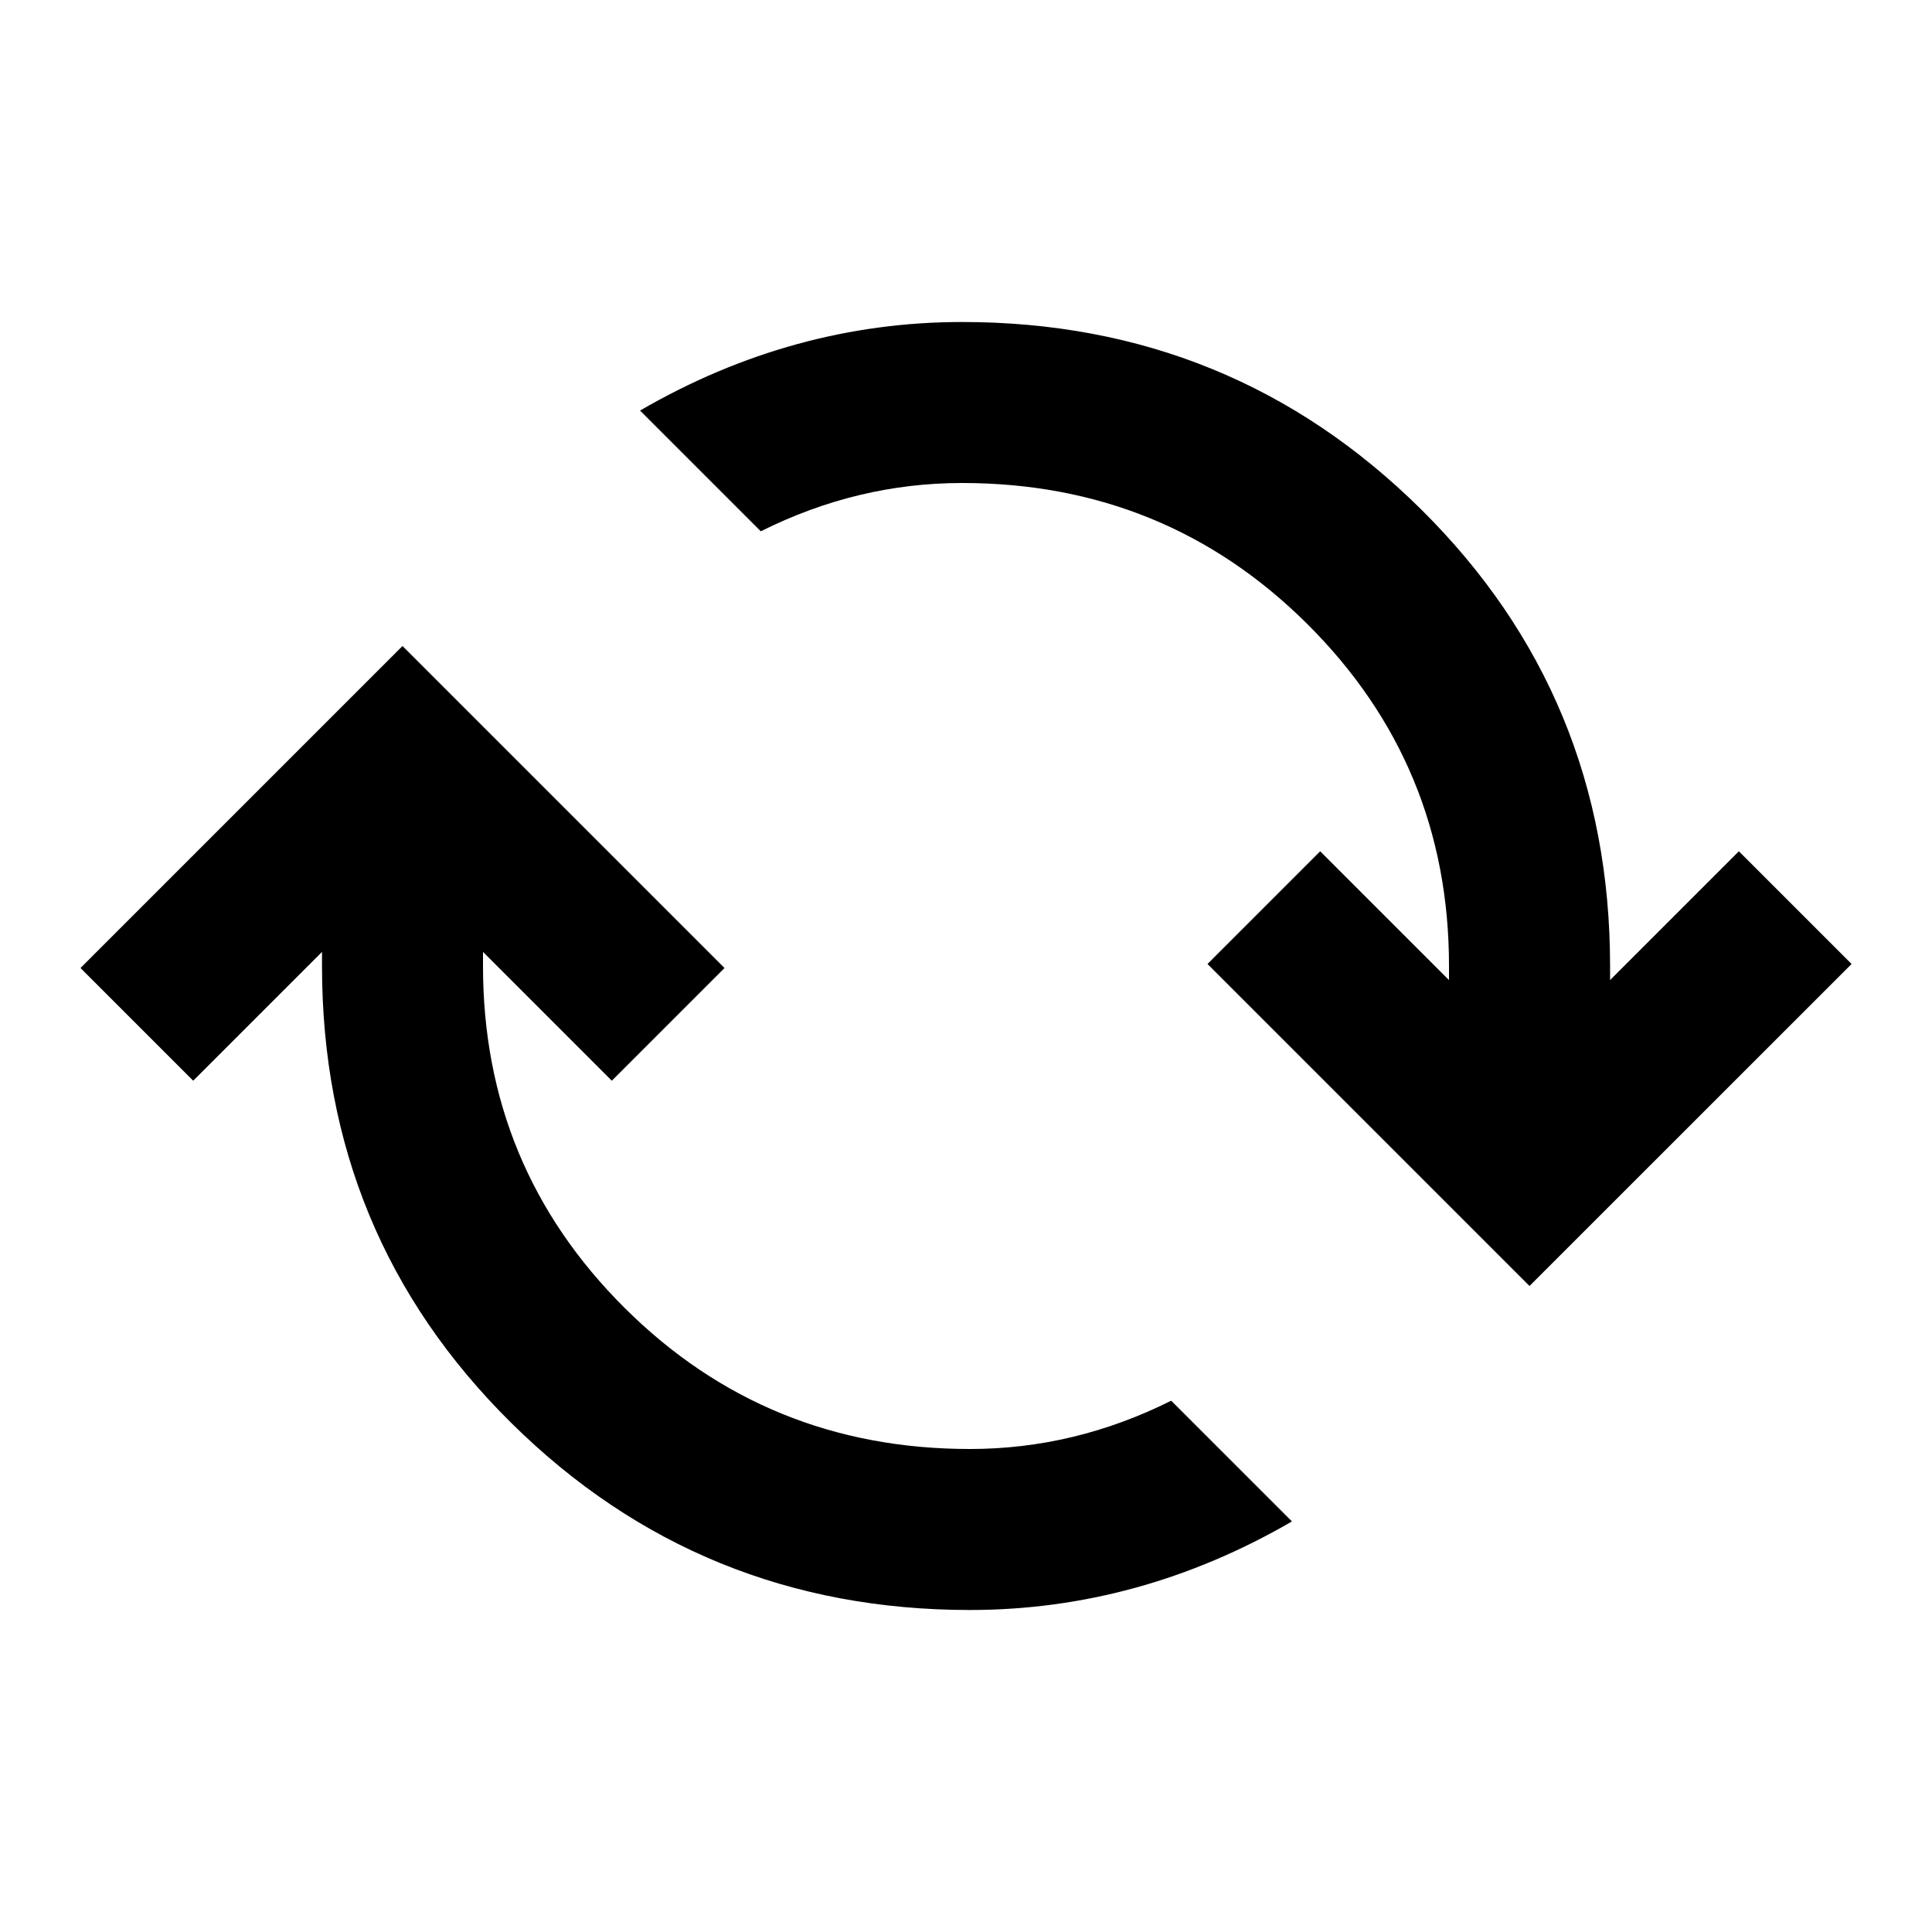
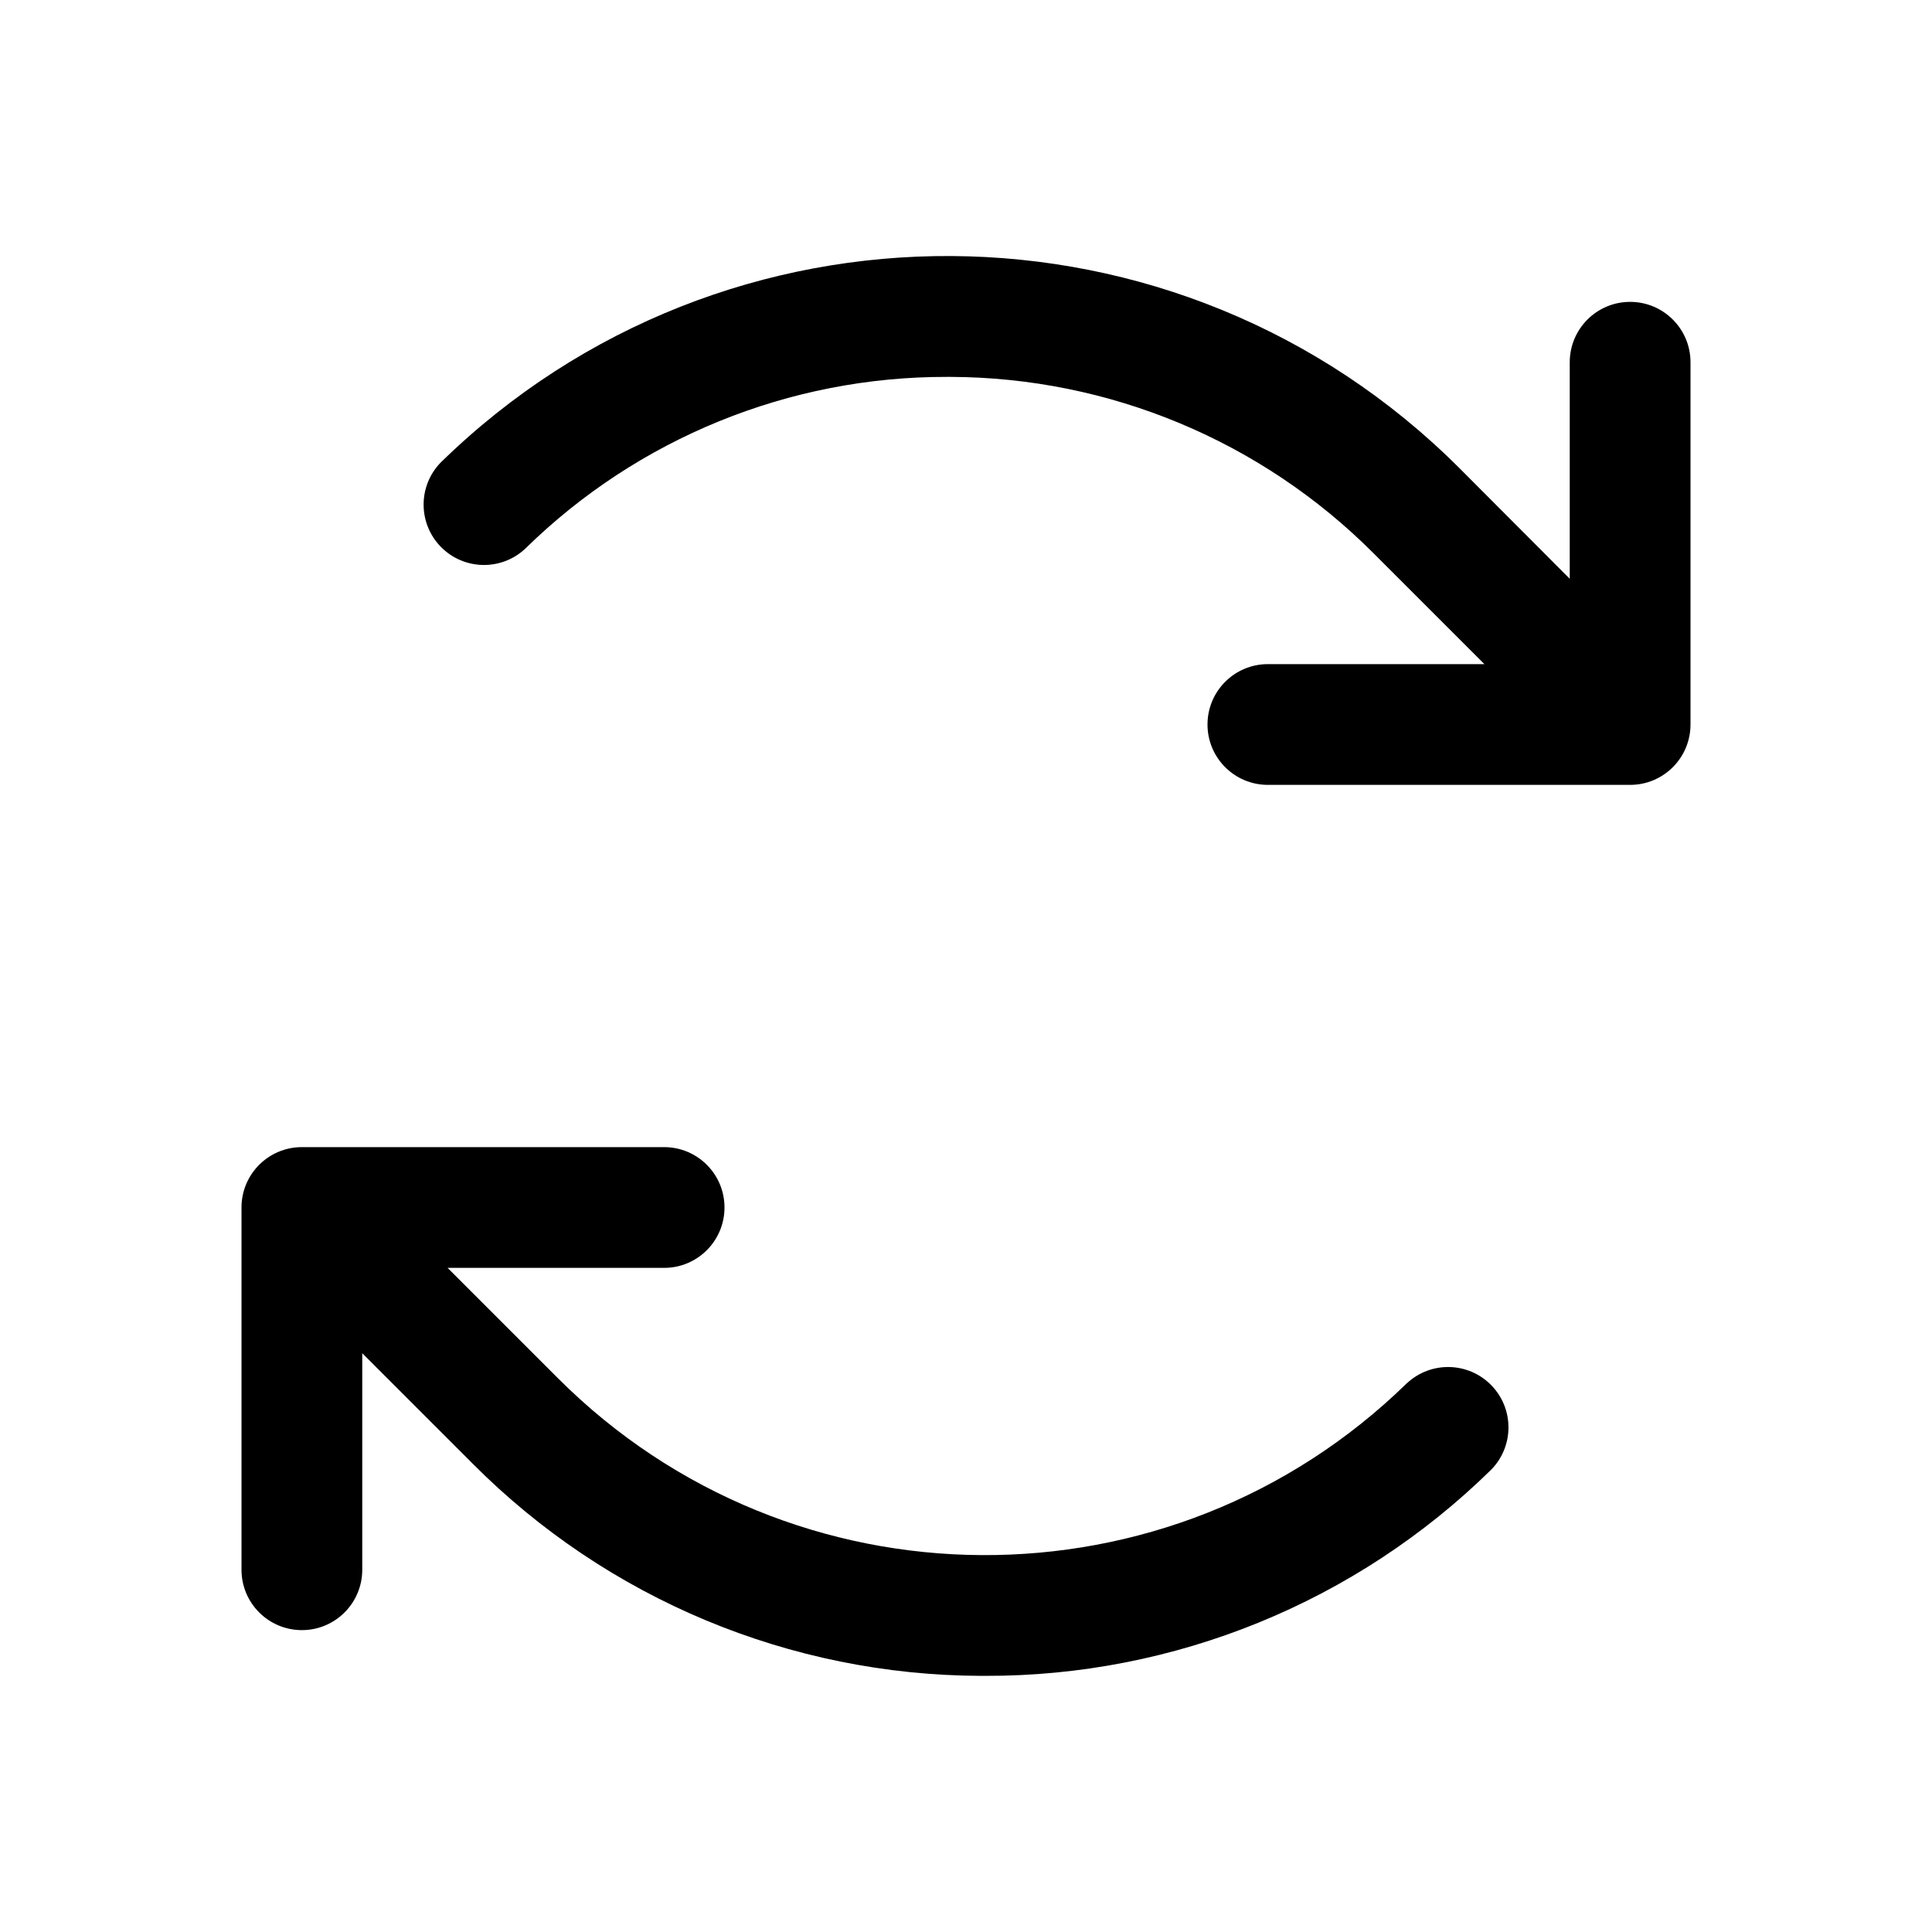
- <svg xmlns="http://www.w3.org/2000/svg" viewBox="0 0 24 24">
-   <path d="m12.05 20c-2.233 0-4.133-.775-5.7-2.325s-2.35-3.442-2.35-5.675v-.175l-1.6 1.6-1.4-1.4 4-4 4 4-1.4 1.4-1.6-1.6v.175c0 1.667.588 3.083 1.762 4.25s2.604 1.75 4.287 1.75c.433 0 .858-.05 1.275-.15s.825-.25 1.225-.45l1.5 1.5c-.633.367-1.283.642-1.95.825s-1.35.275-2.05.275zm6.95-4.025-4-4 1.4-1.4 1.6 1.6v-.175c0-1.667-.588-3.083-1.762-4.25s-2.604-1.75-4.287-1.75c-.433 0-.858.05-1.275.15s-.825.25-1.225.45l-1.5-1.5c.633-.367 1.283-.642 1.95-.825.667-.183 1.35-.275 2.05-.275 2.233 0 4.133.775 5.7 2.325s2.35 3.442 2.35 5.675v.175l1.6-1.6 1.4 1.4z" />
+ <svg xmlns="http://www.w3.org/2000/svg" viewBox="0 0 256 256" fill="currentColor">
+   <path d="M224,48V96a8,8,0,0,1-8,8H168a8,8,0,0,1,0-16h28.69L182.06,73.37a79.56,79.56,0,0,0-56.13-23.43h-.45A79.52,79.52,0,0,0,69.59,72.71,8,8,0,0,1,58.41,61.27a96,96,0,0,1,135,.79L208,76.69V48a8,8,0,0,1,16,0ZM186.41,183.29a80,80,0,0,1-112.47-.66L59.31,168H88a8,8,0,0,0,0-16H40a8,8,0,0,0-8,8v48a8,8,0,0,0,16,0V179.31l14.63,14.63A95.43,95.43,0,0,0,130,222.06h.53a95.36,95.36,0,0,0,67.07-27.33,8,8,0,0,0-11.18-11.44Z" />
</svg>
